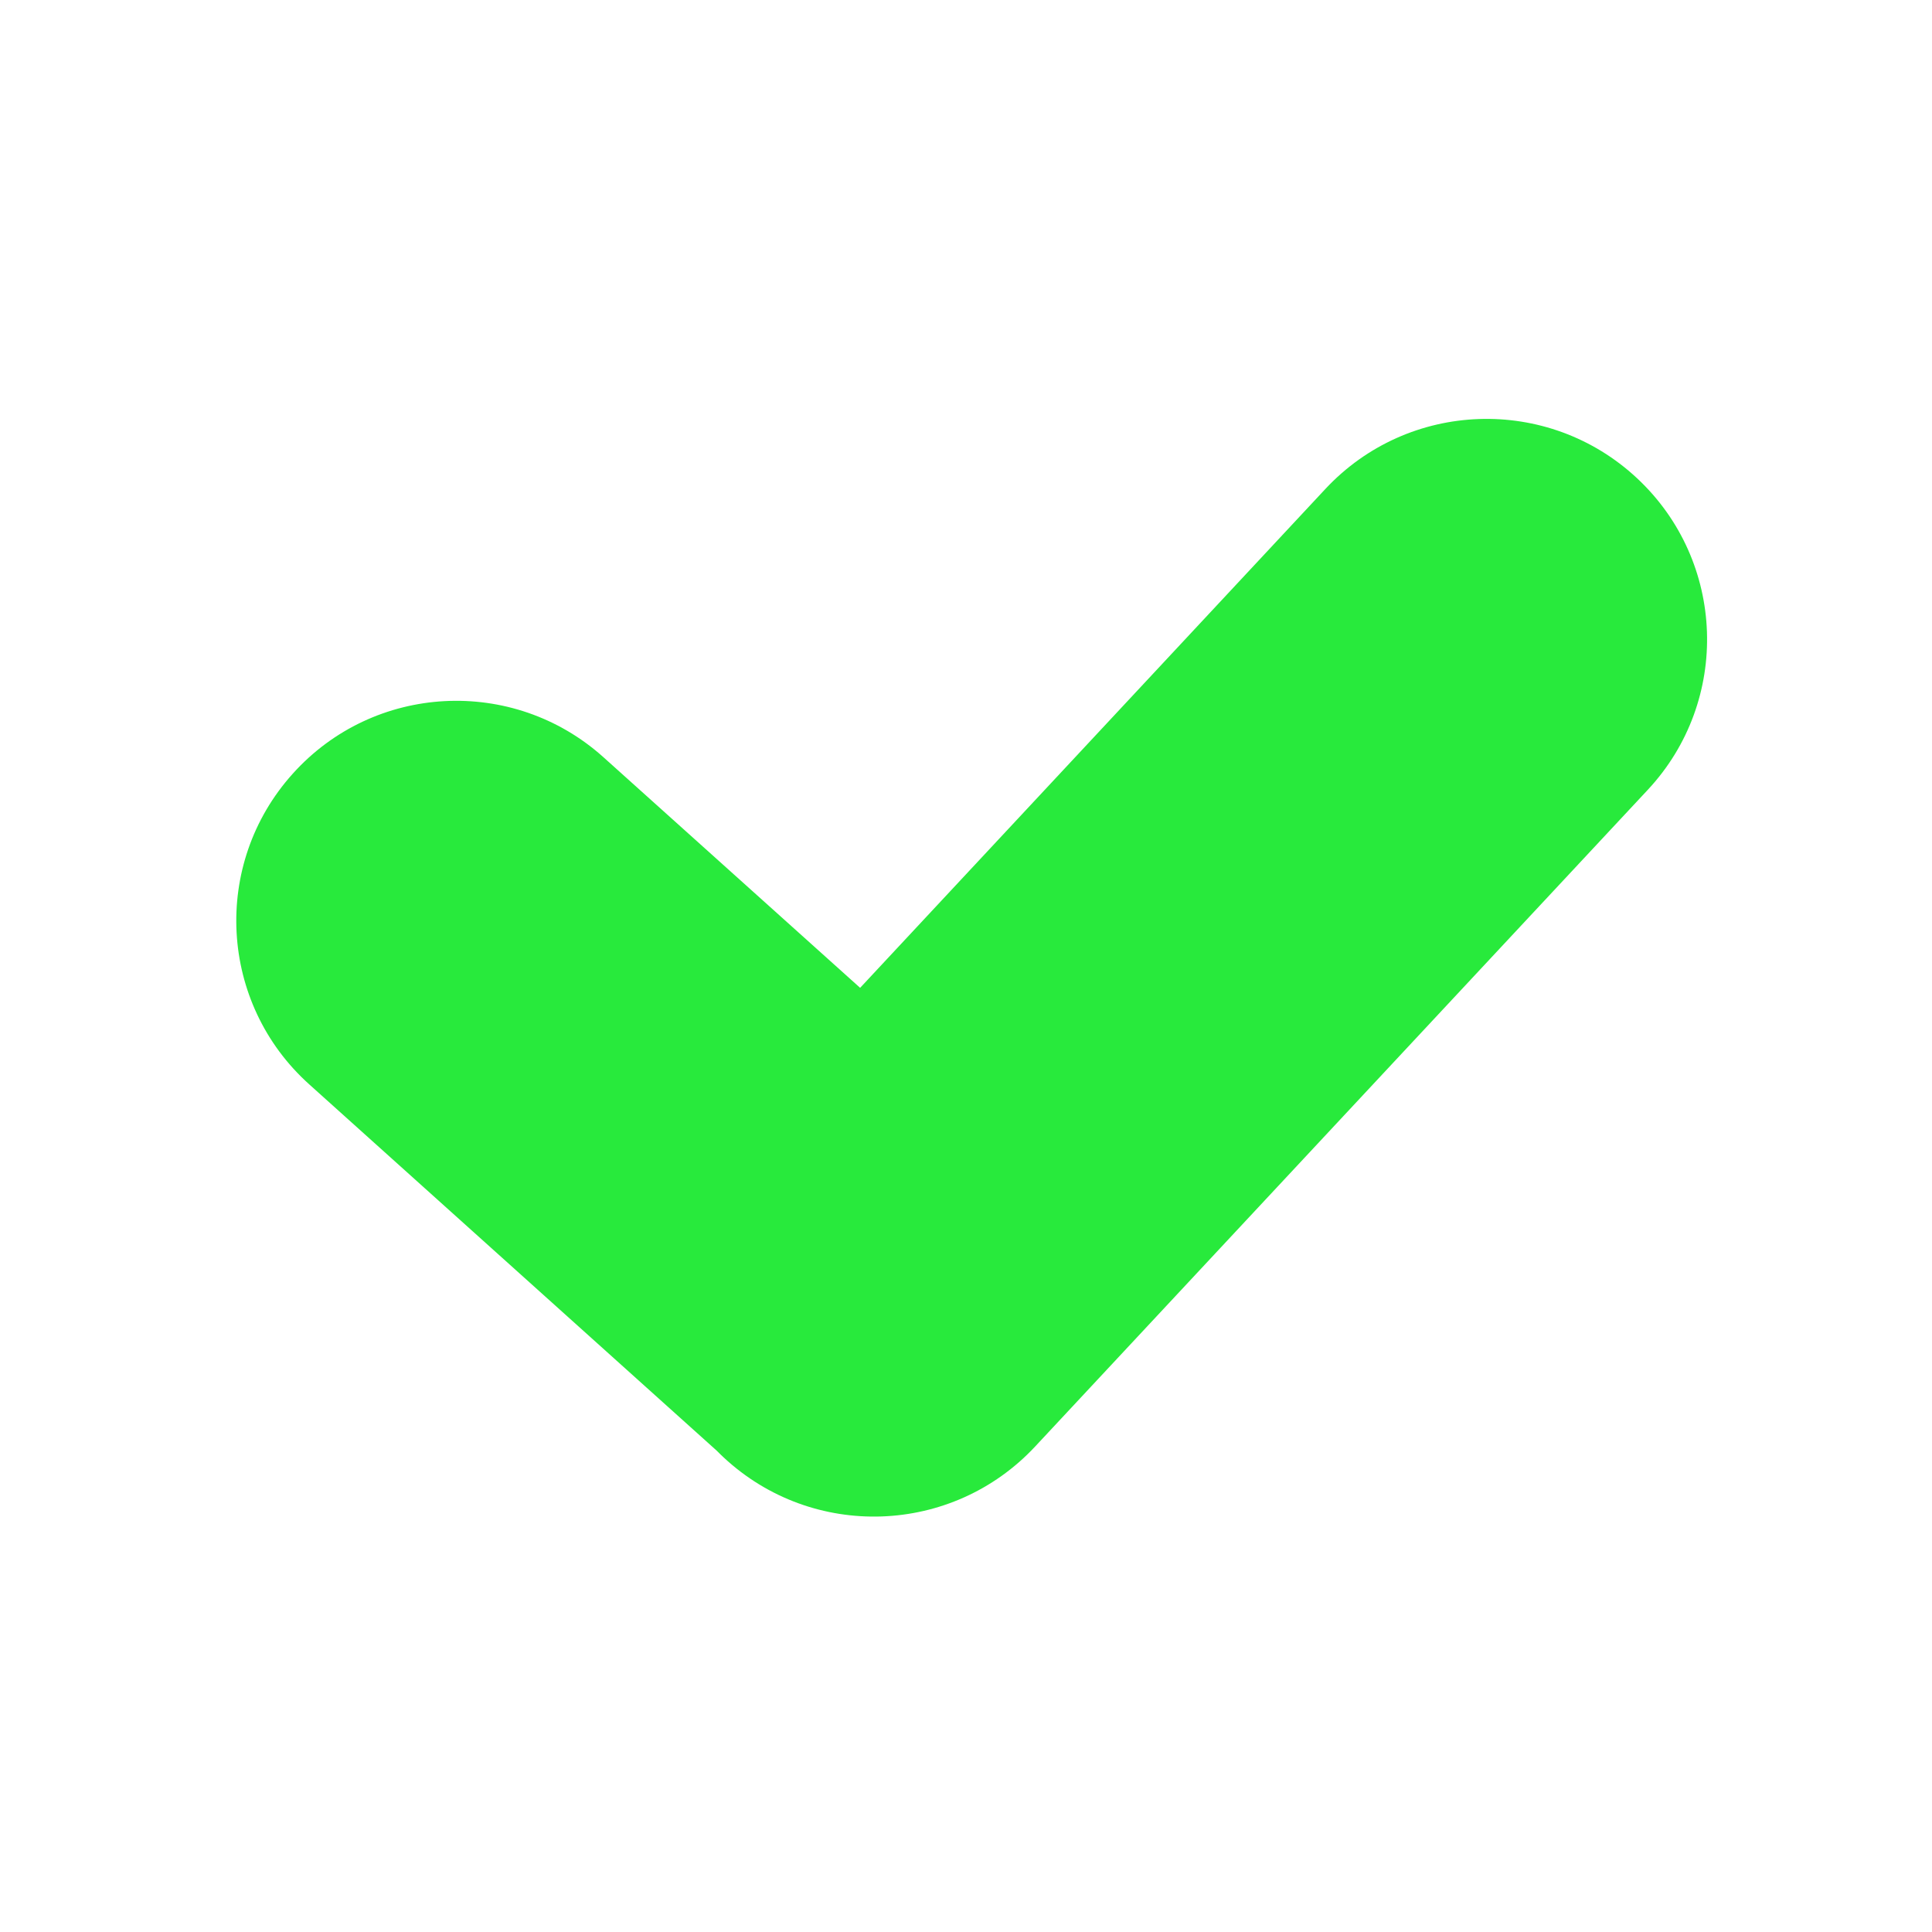
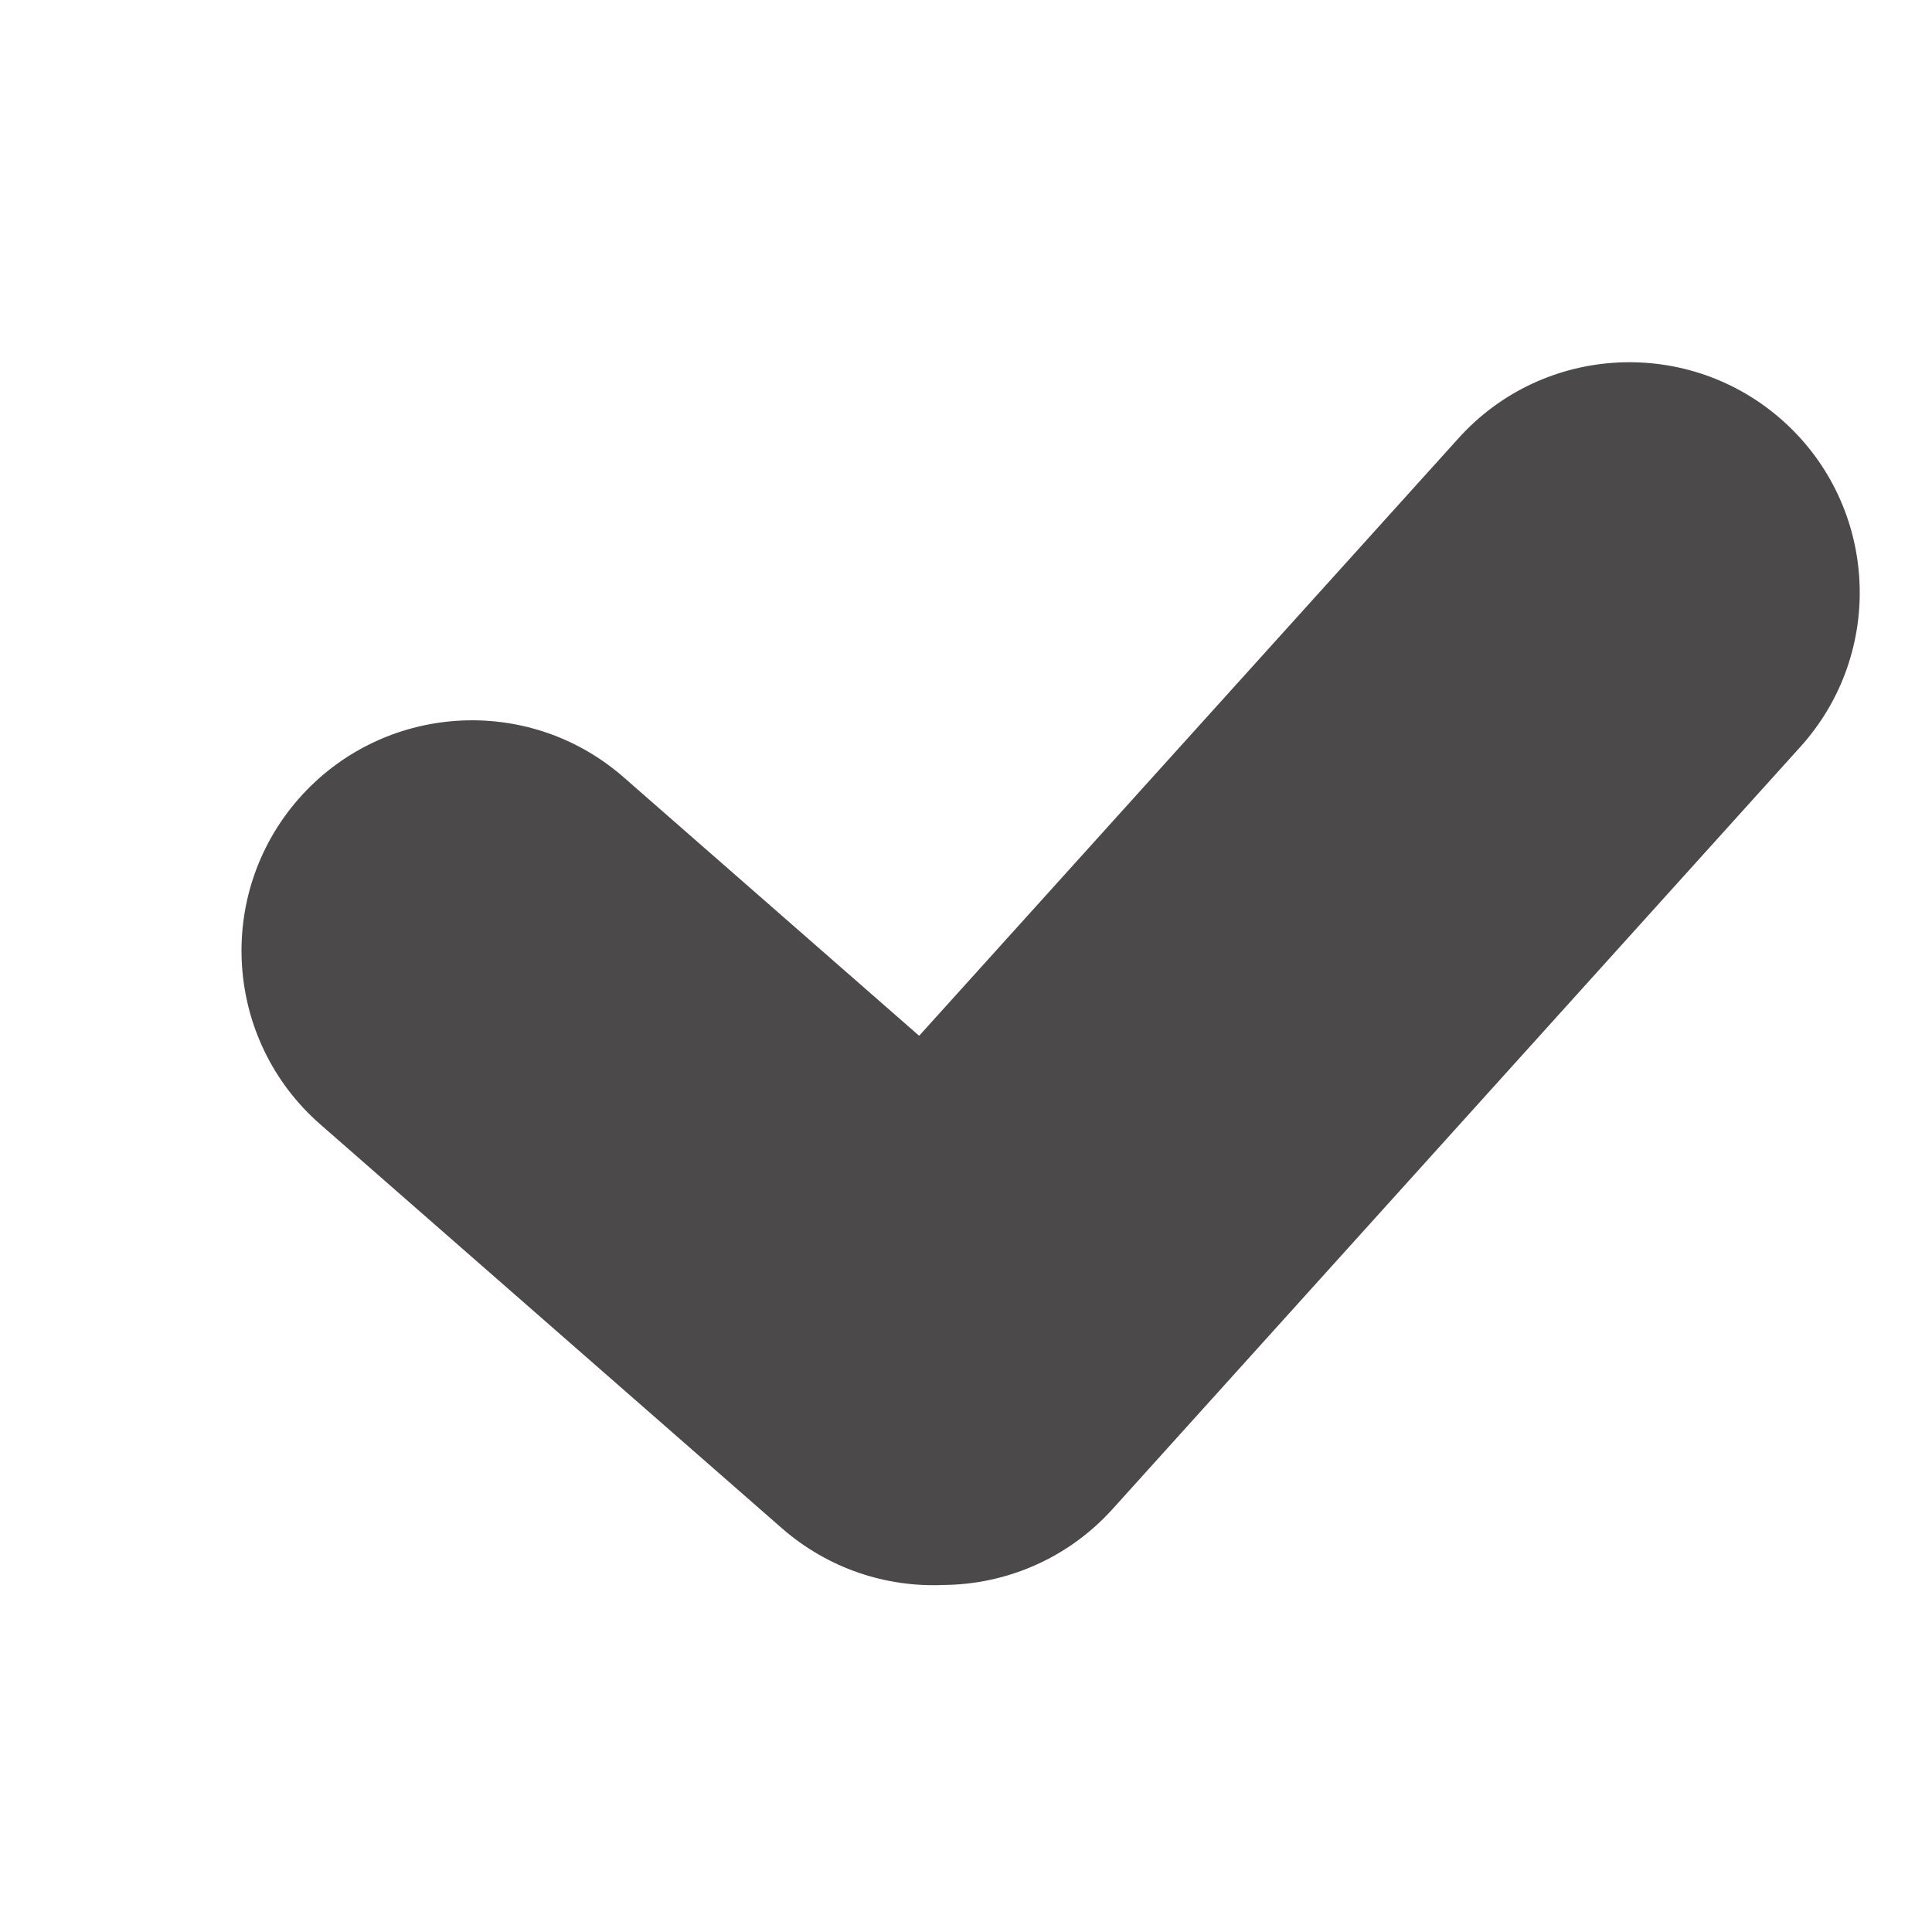
- <svg xmlns="http://www.w3.org/2000/svg" width="16" height="16" viewBox="10.8 6.5 1 10" fill="none">
-   <path fill-rule="evenodd" clip-rule="evenodd" d="M14.829 10.588C15.259 10.127 15.234 9.405 14.773 8.975C14.312 8.545 13.59 8.57 13.16 9.031L10.752 11.613L9.423 10.419C8.955 9.999 8.235 10.037 7.815 10.505C7.394 10.973 7.433 11.693 7.901 12.113L9.999 13.999C10.002 14.001 10.004 14.004 10.007 14.006C10.02 14.019 10.032 14.031 10.045 14.043C10.506 14.473 11.228 14.448 11.658 13.987L14.829 10.588Z" fill="#28EA3C" />
+ <svg xmlns="http://www.w3.org/2000/svg" width="16" height="16" viewBox="0 0 16 16" fill="none">
+   <path d="M14.91 6.185C15.616 5.403 15.554 4.197 14.772 3.491C13.99 2.786 12.784 2.847 12.079 3.629L7.612 8.578L5.166 6.438C4.373 5.743 3.167 5.824 2.472 6.617C1.778 7.411 1.859 8.617 2.652 9.311L6.475 12.656C6.86 12.992 7.341 13.147 7.815 13.126C8.33 13.122 8.842 12.909 9.214 12.497L14.91 6.185Z" fill="#4B4949" />
</svg>
